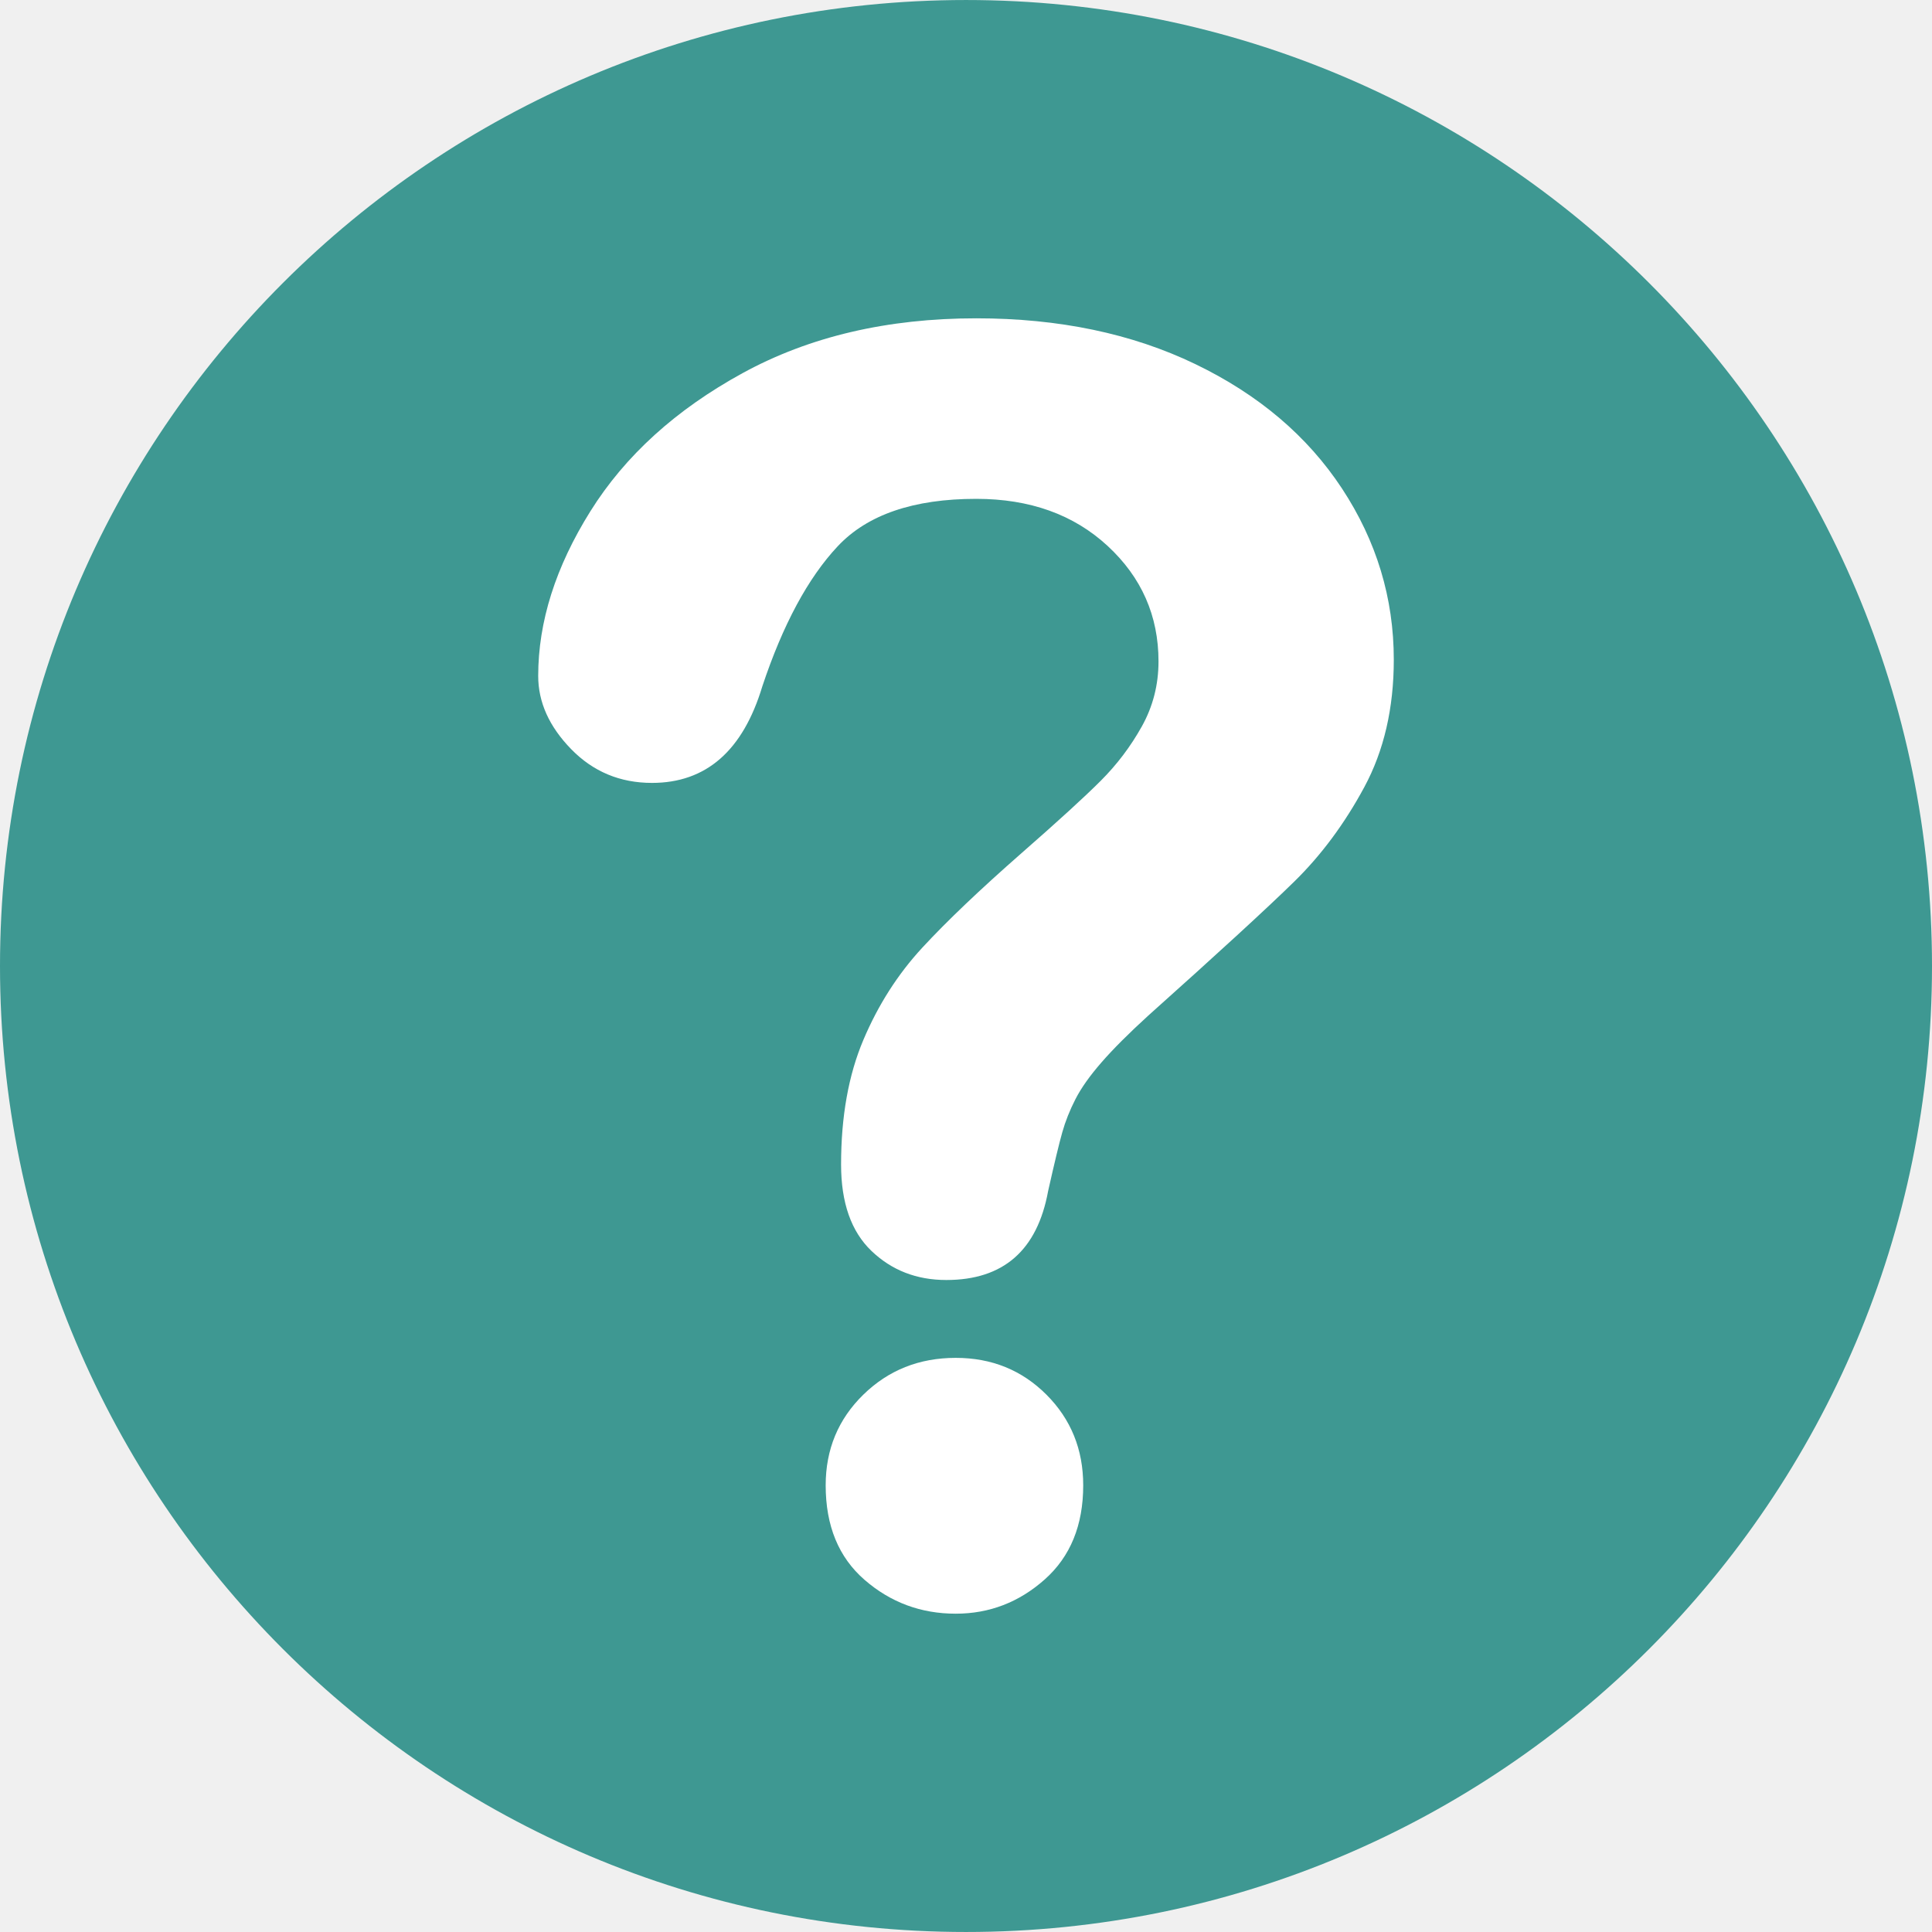
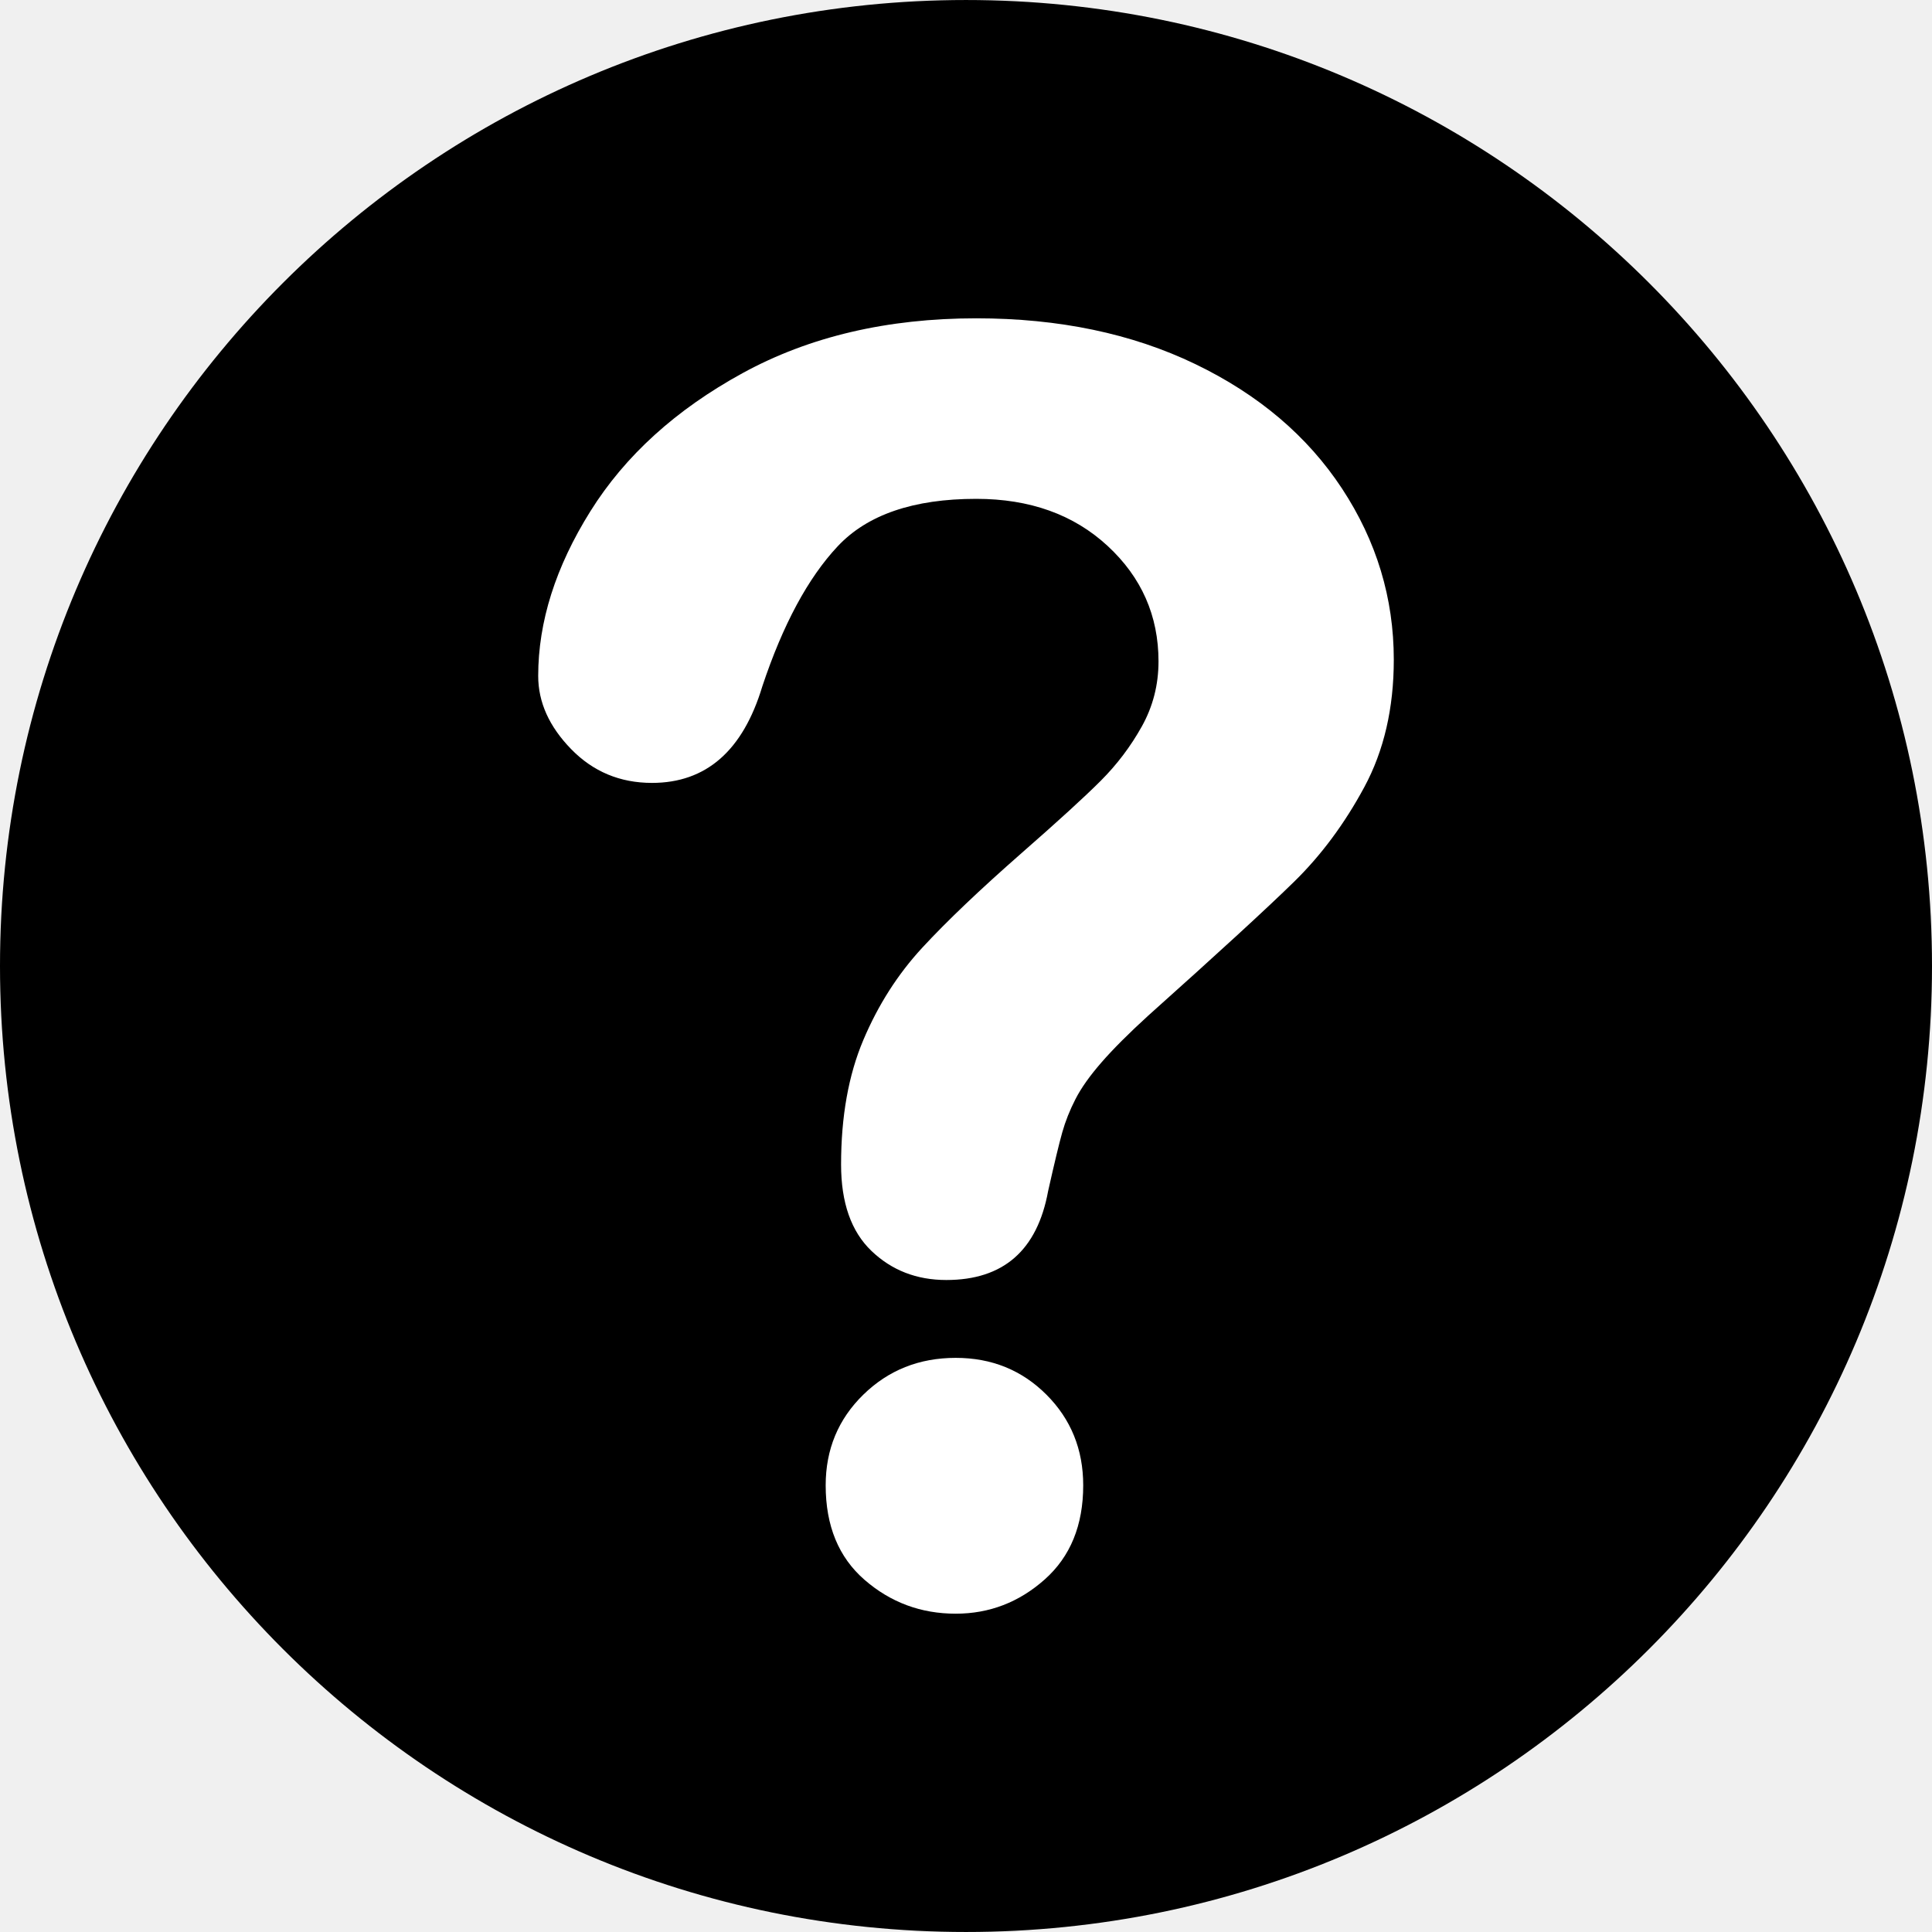
<svg xmlns="http://www.w3.org/2000/svg" version="1.1" id="Layer_1" x="0px" y="0px" viewBox="0 0 496.158 496.158" style="enable-background:new 0 0 496.158 496.158;" xml:space="preserve" width="512px" height="512px" class="">
  <g>
-     <path style="fill:#3E9892" d="M496.158,248.085c0-137.022-111.069-248.082-248.075-248.082C111.07,0.003,0,111.063,0,248.085  c0,137.001,111.07,248.07,248.083,248.07C385.089,496.155,496.158,385.086,496.158,248.085z" data-original="#25B7D3" class="active-path" data-old_color="#3e9892" />
+     <path d="M496.158,248.085c0-137.022-111.069-248.082-248.075-248.082C111.07,0.003,0,111.063,0,248.085  c0,137.001,111.07,248.07,248.083,248.07C385.089,496.155,496.158,385.086,496.158,248.085z" data-original="#25B7D3" class="active-path" data-old_color="#3e9892" />
    <path style="fill:#FFFFFF" d="M138.216,173.592c0-13.915,4.467-28.015,13.403-42.297c8.933-14.282,21.973-26.11,39.111-35.486  c17.139-9.373,37.134-14.062,59.985-14.062c21.238,0,39.99,3.921,56.25,11.755c16.26,7.838,28.818,18.495,37.683,31.97  c8.861,13.479,13.293,28.125,13.293,43.945c0,12.452-2.527,23.367-7.581,32.739c-5.054,9.376-11.062,17.469-18.018,24.279  c-6.959,6.812-19.446,18.275-37.463,34.388c-4.981,4.542-8.975,8.535-11.975,11.976c-3.004,3.443-5.239,6.592-6.702,9.447  c-1.466,2.857-2.603,5.713-3.406,8.57c-0.807,2.855-2.015,7.875-3.625,15.051c-2.784,15.236-11.501,22.852-26.147,22.852  c-7.618,0-14.028-2.489-19.226-7.471c-5.201-4.979-7.8-12.377-7.8-22.192c0-12.305,1.902-22.962,5.713-31.97  c3.808-9.01,8.861-16.92,15.161-23.73c6.296-6.812,14.794-14.904,25.488-24.28c9.373-8.202,16.15-14.392,20.325-18.567  c4.175-4.175,7.69-8.823,10.547-13.953c2.856-5.126,4.285-10.691,4.285-16.699c0-11.718-4.36-21.605-13.074-29.663  c-8.717-8.054-19.961-12.085-33.728-12.085c-16.116,0-27.981,4.065-35.596,12.195c-7.618,8.13-14.062,20.105-19.336,35.925  c-4.981,16.555-14.43,24.829-28.345,24.829c-8.206,0-15.127-2.891-20.764-8.679C141.035,186.593,138.216,180.331,138.216,173.592z   M245.442,414.412c-8.937,0-16.737-2.895-23.401-8.68c-6.667-5.784-9.998-13.877-9.998-24.279c0-9.229,3.22-16.991,9.668-23.291  c6.444-6.297,14.354-9.448,23.73-9.448c9.229,0,16.991,3.151,23.291,9.448c6.296,6.3,9.448,14.062,9.448,23.291  c0,10.255-3.296,18.312-9.888,24.17C261.7,411.481,254.084,414.412,245.442,414.412z" data-original="#FFFFFF" class="" data-old_color="#3E9892" />
  </g>
</svg>
